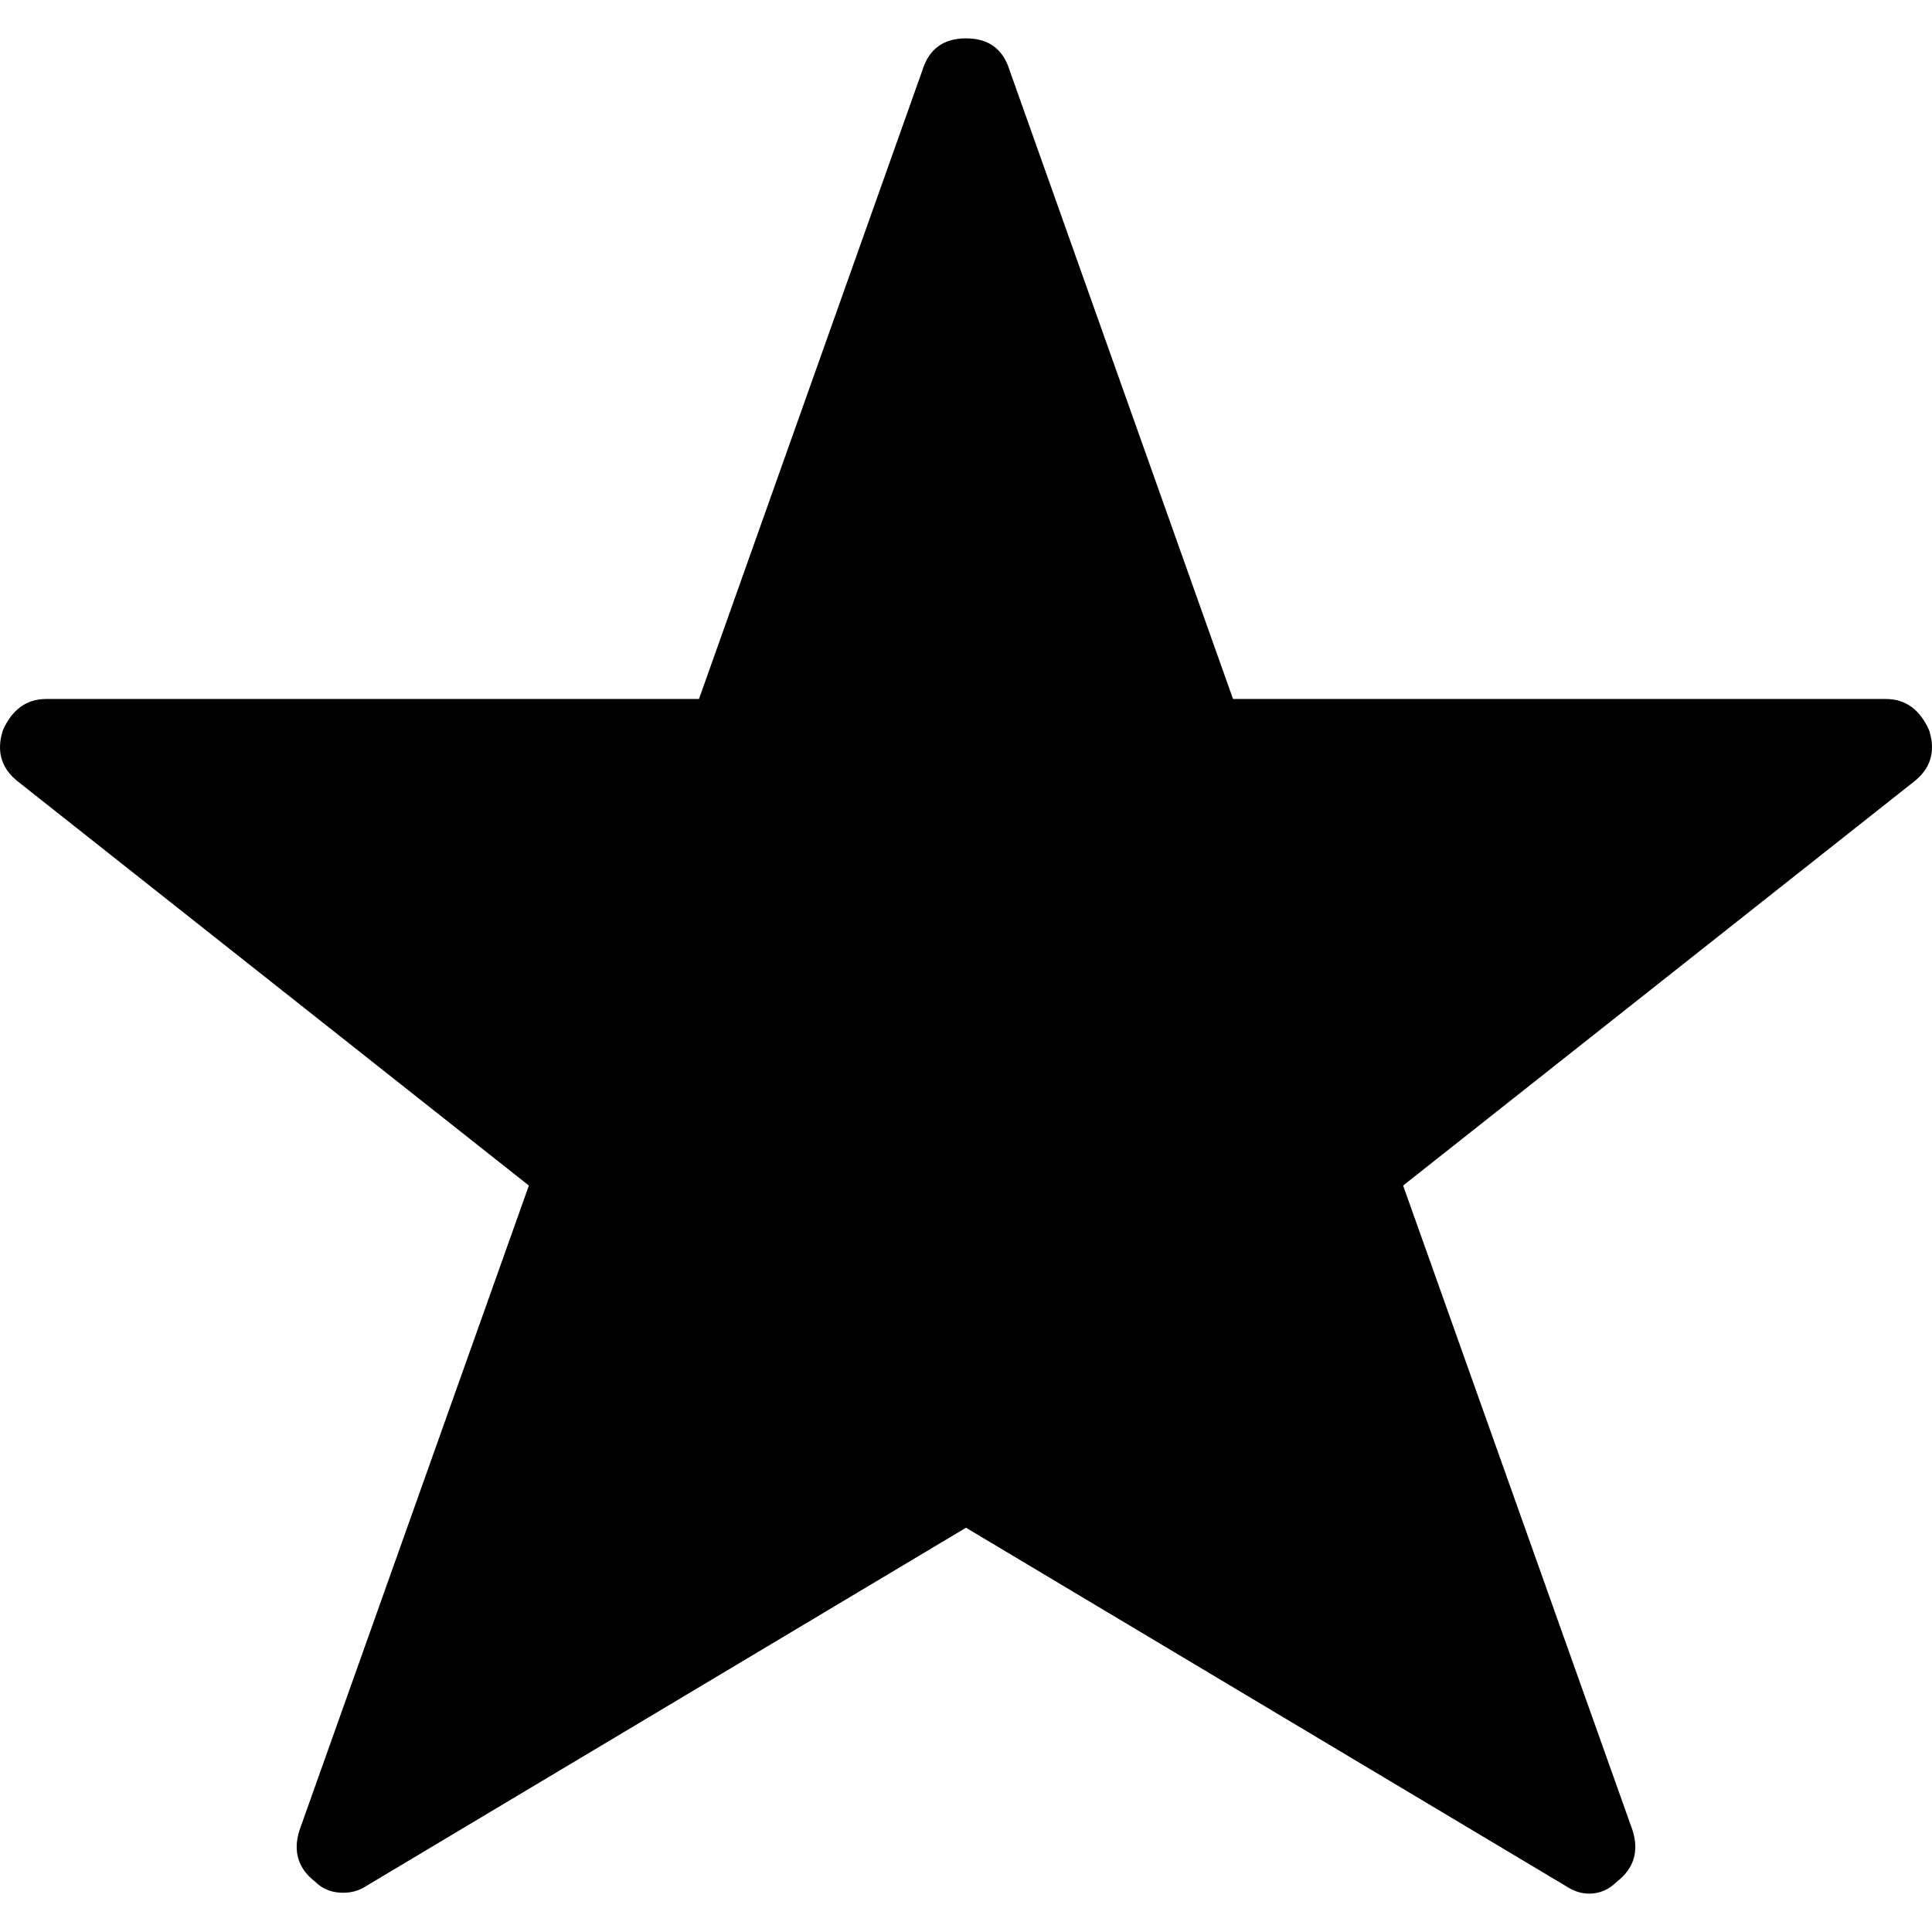
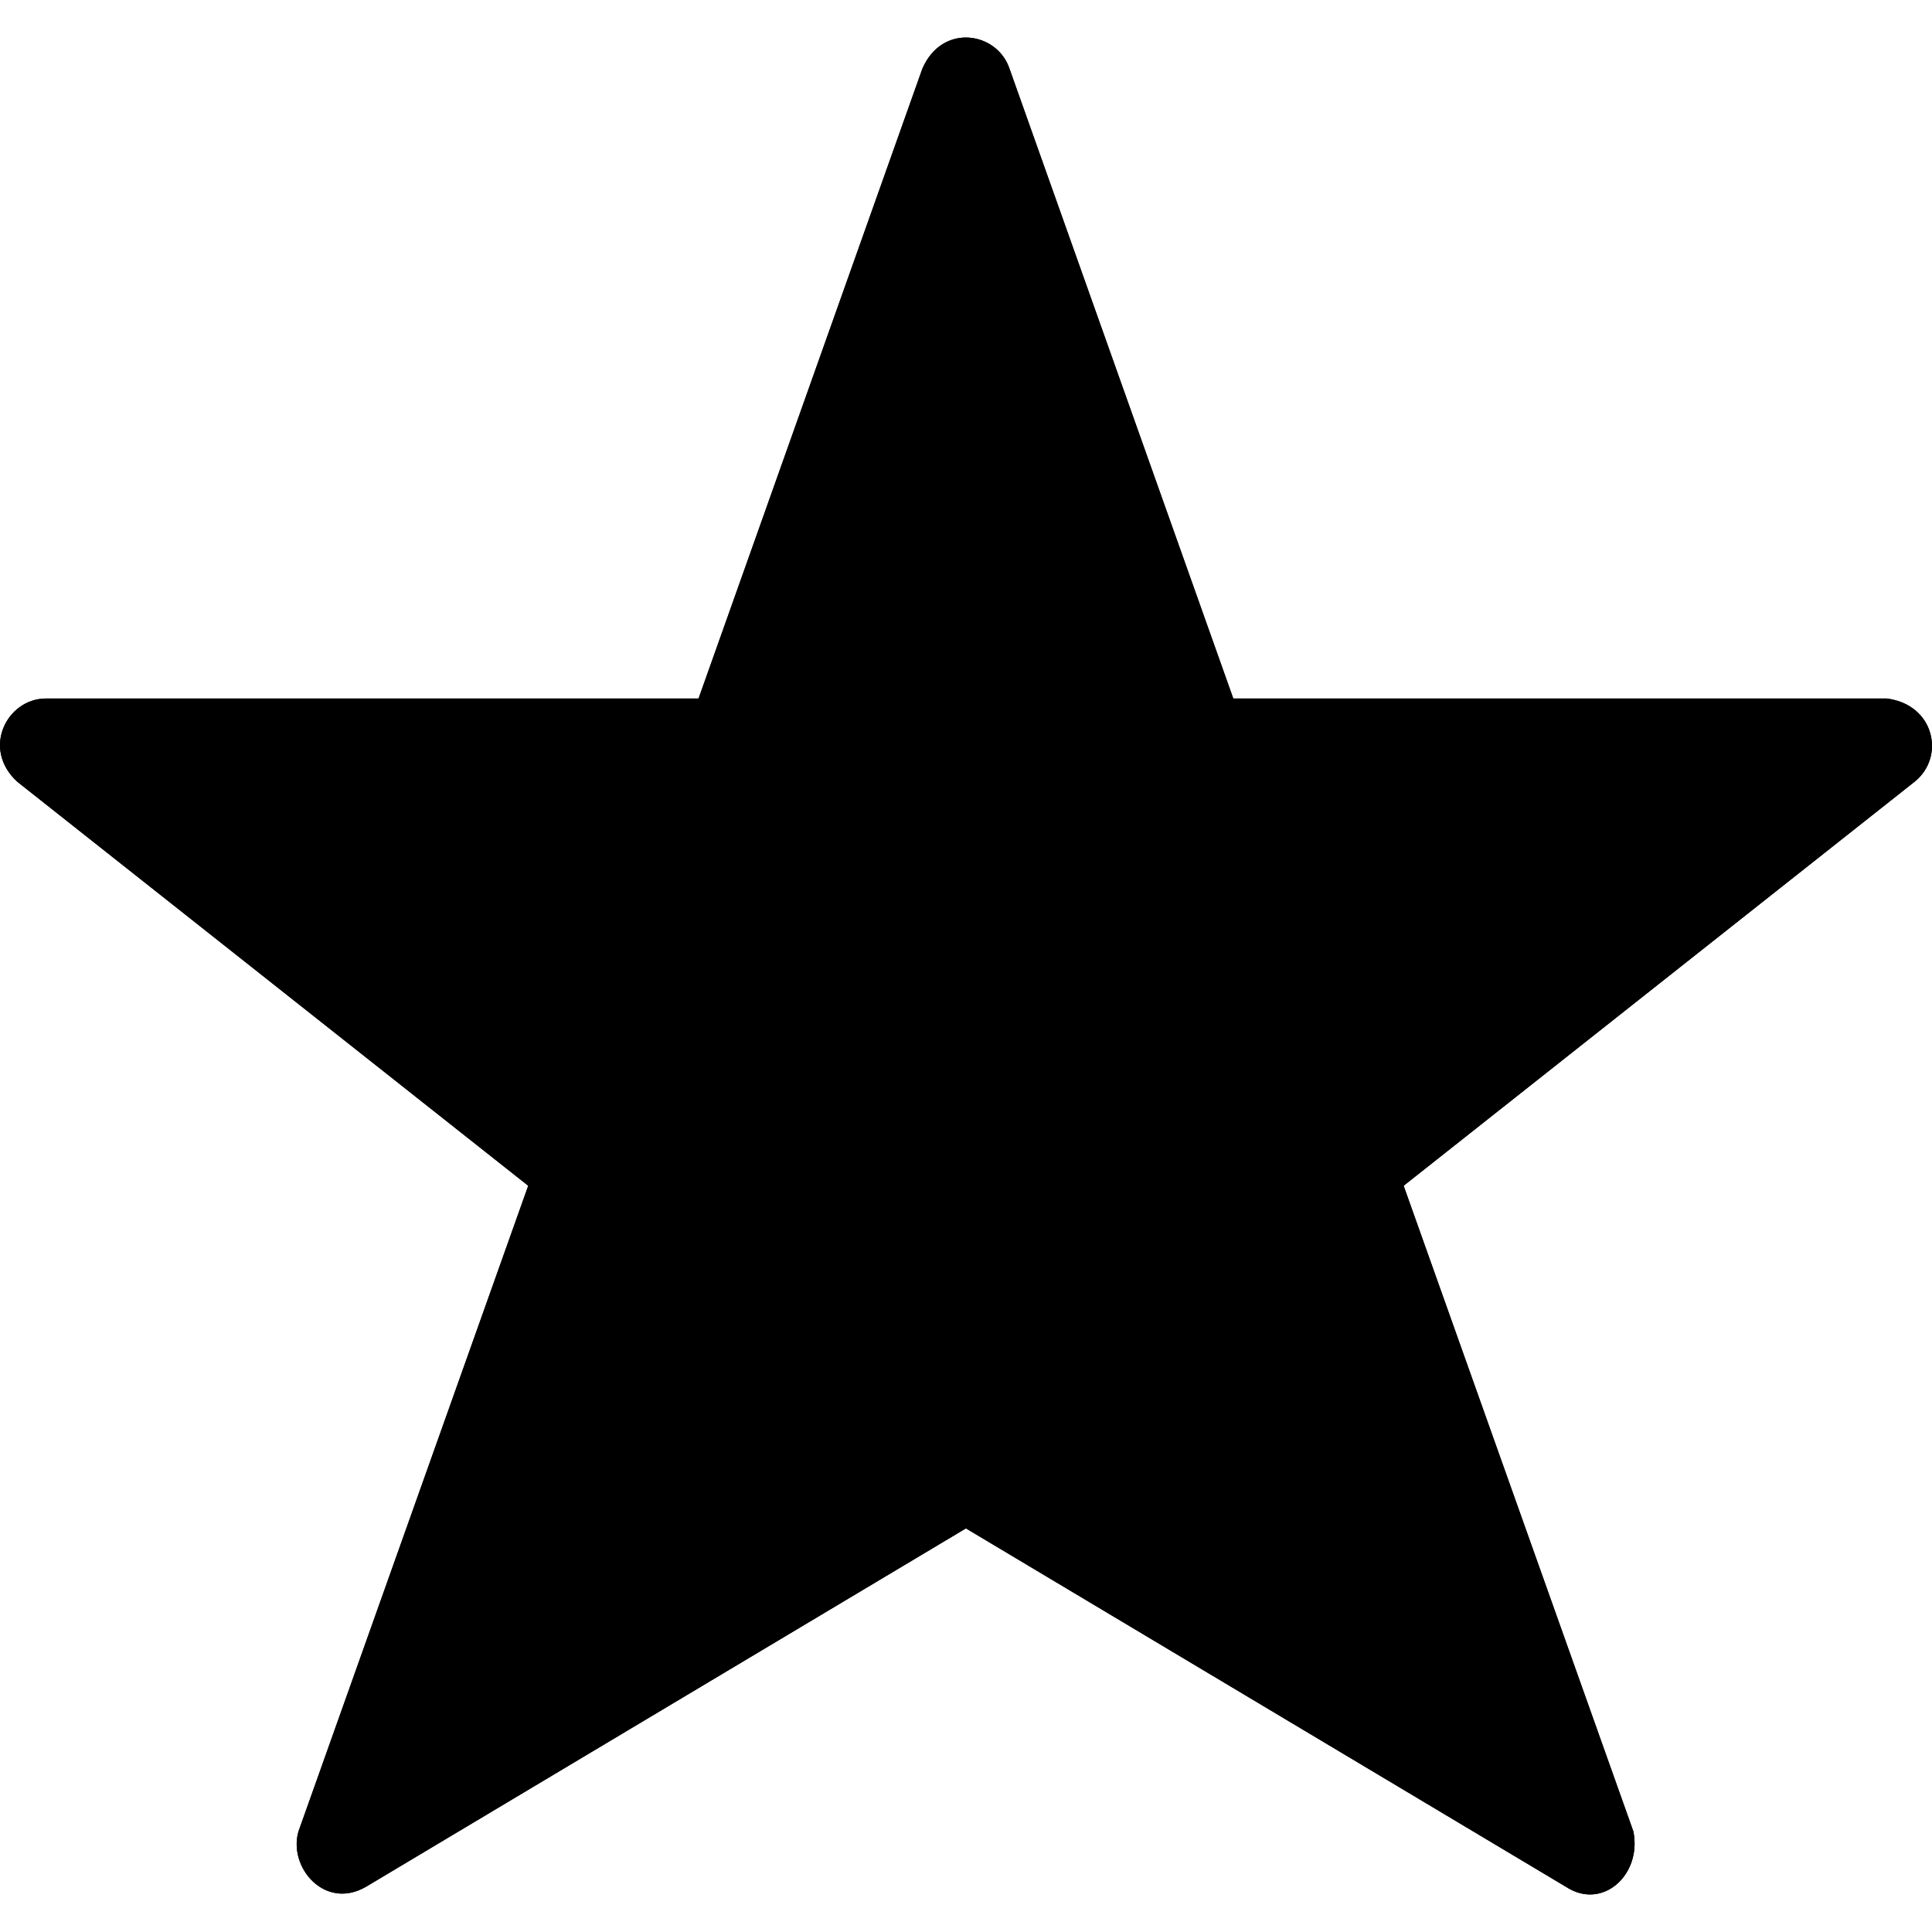
<svg xmlns="http://www.w3.org/2000/svg" width="512" height="512" id="svg2" version="1.0">
  <defs id="defs4" />
  <g id="layer1" transform="translate(-374.2178,-62.23637)">
-     <g id="g3164" transform="matrix(1.010465,0,0,-1.010465,362.9747,580.9594)">
-       <path id="path3166" d="m 517.104,321.733 q 2.594,-8.3 -4.15,-13.487 L 379.118,202.422 439.292,33.311 q 2.594,-8.3 -4.15,-13.487 -3.112,-3.112 -7.262,-3.112 -3.112,0 -6.225,2.075 L 264.475,112.679 107.296,18.786 q -3.112,-2.075 -7.003,-1.816 -3.891,0.259 -6.484,2.853 -6.744,5.187 -4.15,13.487 L 149.833,202.422 15.997,308.245 q -6.744,5.187 -4.15,13.487 3.631,8.3 11.412,8.3 H 194.445 l 58.618,164.96 q 2.594,8.3 11.412,8.3 8.819,0 11.412,-8.3 l 58.618,-164.96 h 171.185 q 7.781,0 11.412,-8.3 z m 0,0 q 2.594,-8.3 -4.15,-13.487 L 379.118,202.422 439.292,33.311 q 2.594,-8.3 -4.15,-13.487 -3.112,-3.112 -7.262,-3.112 -3.112,0 -6.225,2.075 L 264.475,112.679 107.296,18.786 q -3.112,-2.075 -7.003,-1.816 -3.891,0.259 -6.484,2.853 -6.744,5.187 -4.15,13.487 L 149.833,202.422 15.997,308.245 q -6.744,5.187 -4.15,13.487 3.631,8.3 11.412,8.3 H 194.445 l 58.618,164.96 q 2.594,8.3 11.412,8.3 8.819,0 11.412,-8.3 l 58.618,-164.96 h 171.185 q 7.781,0 11.412,-8.3 z" style="fill:currentColor" />
-     </g>
+     <path style="fill:currentColor" d="M 881.611,269.399 746.195,376.472 807.079,547.579 c 2.316,11.483 -8.193,21.009 -17.846,14.696 L 630.199,467.274 471.164,562.275 c -10.878,6.265 -20.624,-5.219 -17.846,-14.696 L 514.203,376.472 378.787,269.399 c -9.53,-8.785 -2.723,-21.837 7.348,-22.044 l 173.206,0 59.31,-166.908 c 5.276,-12.193 19.837,-9.777 23.094,0 l 59.31,166.908 173.206,0 c 12.688,1.624 15.509,15.523 7.348,22.044 z" id="path2987" />
+     <path style="fill:currentColor" d="M 881.611,269.399 746.195,376.472 807.079,547.579 c 2.316,11.483 -8.193,21.009 -17.846,14.696 L 630.199,467.274 471.164,562.275 c -10.878,6.265 -20.624,-5.219 -17.846,-14.696 L 514.203,376.472 378.787,269.399 c -9.53,-8.785 -2.723,-21.837 7.348,-22.044 l 173.206,0 59.31,-166.908 c 5.276,-12.193 19.837,-9.777 23.094,0 l 59.31,166.908 173.206,0 c 12.688,1.624 15.509,15.523 7.348,22.044 z" id="path3166" />
  </g>
</svg>
